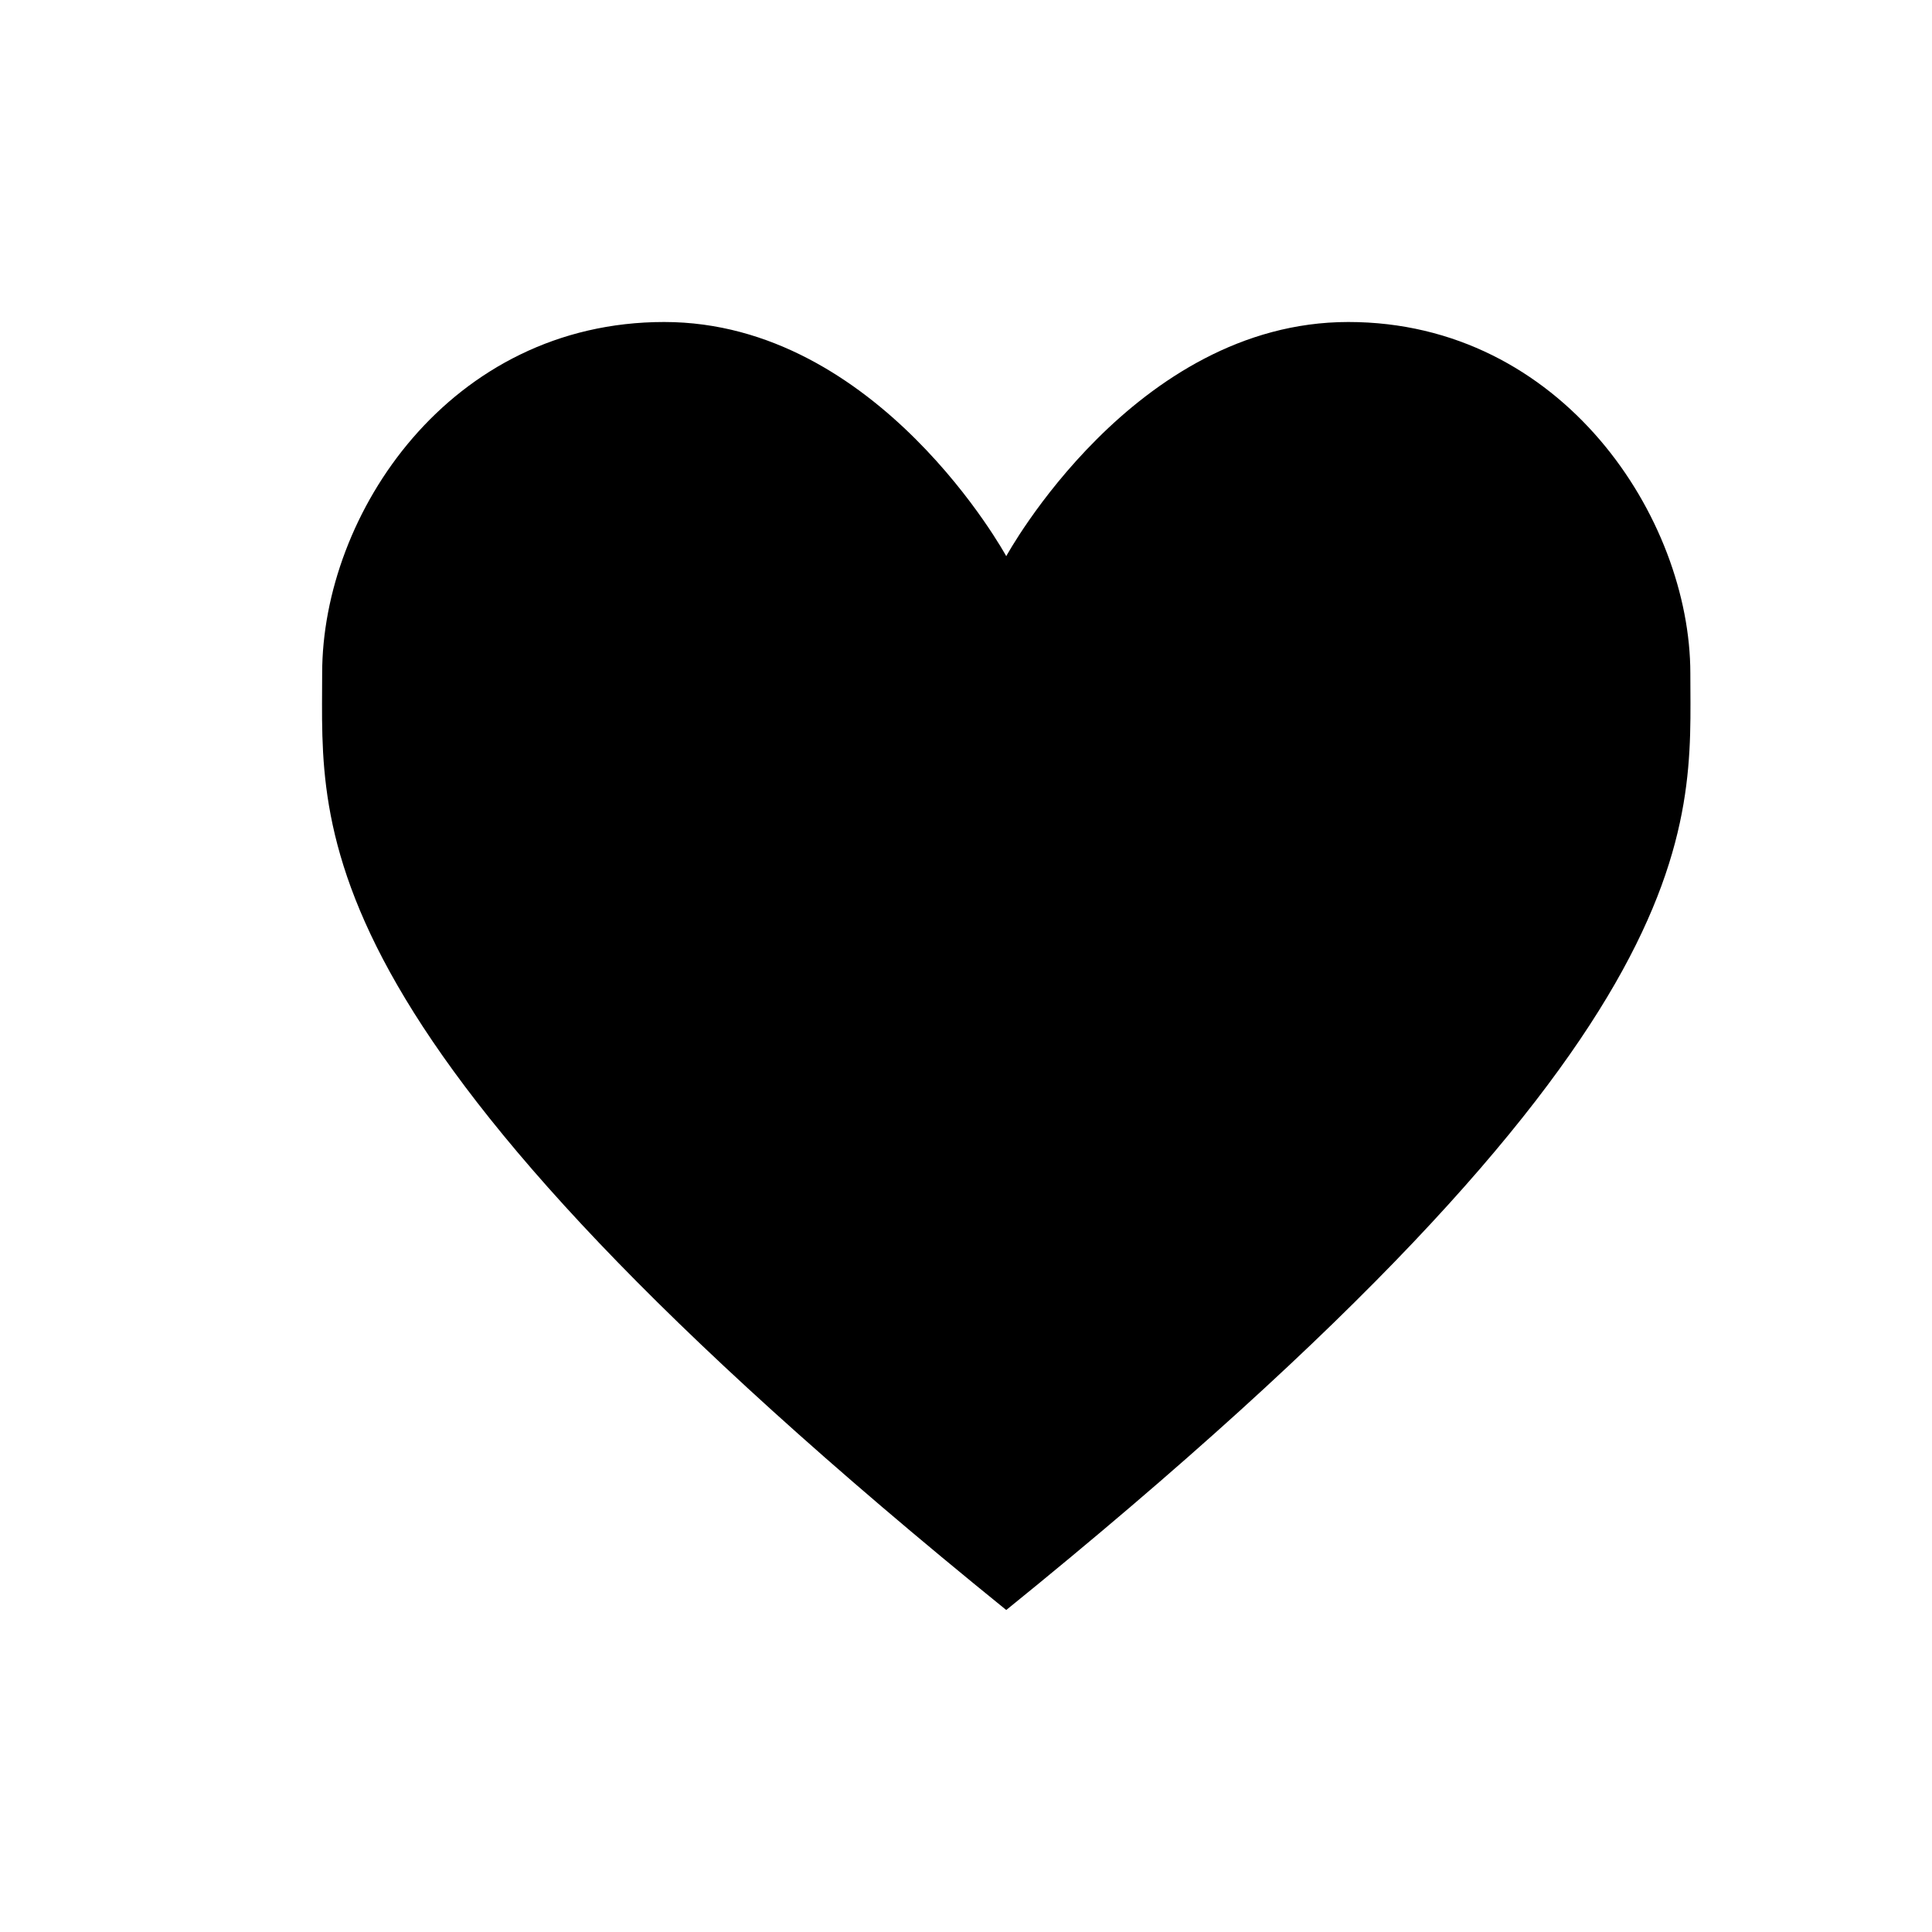
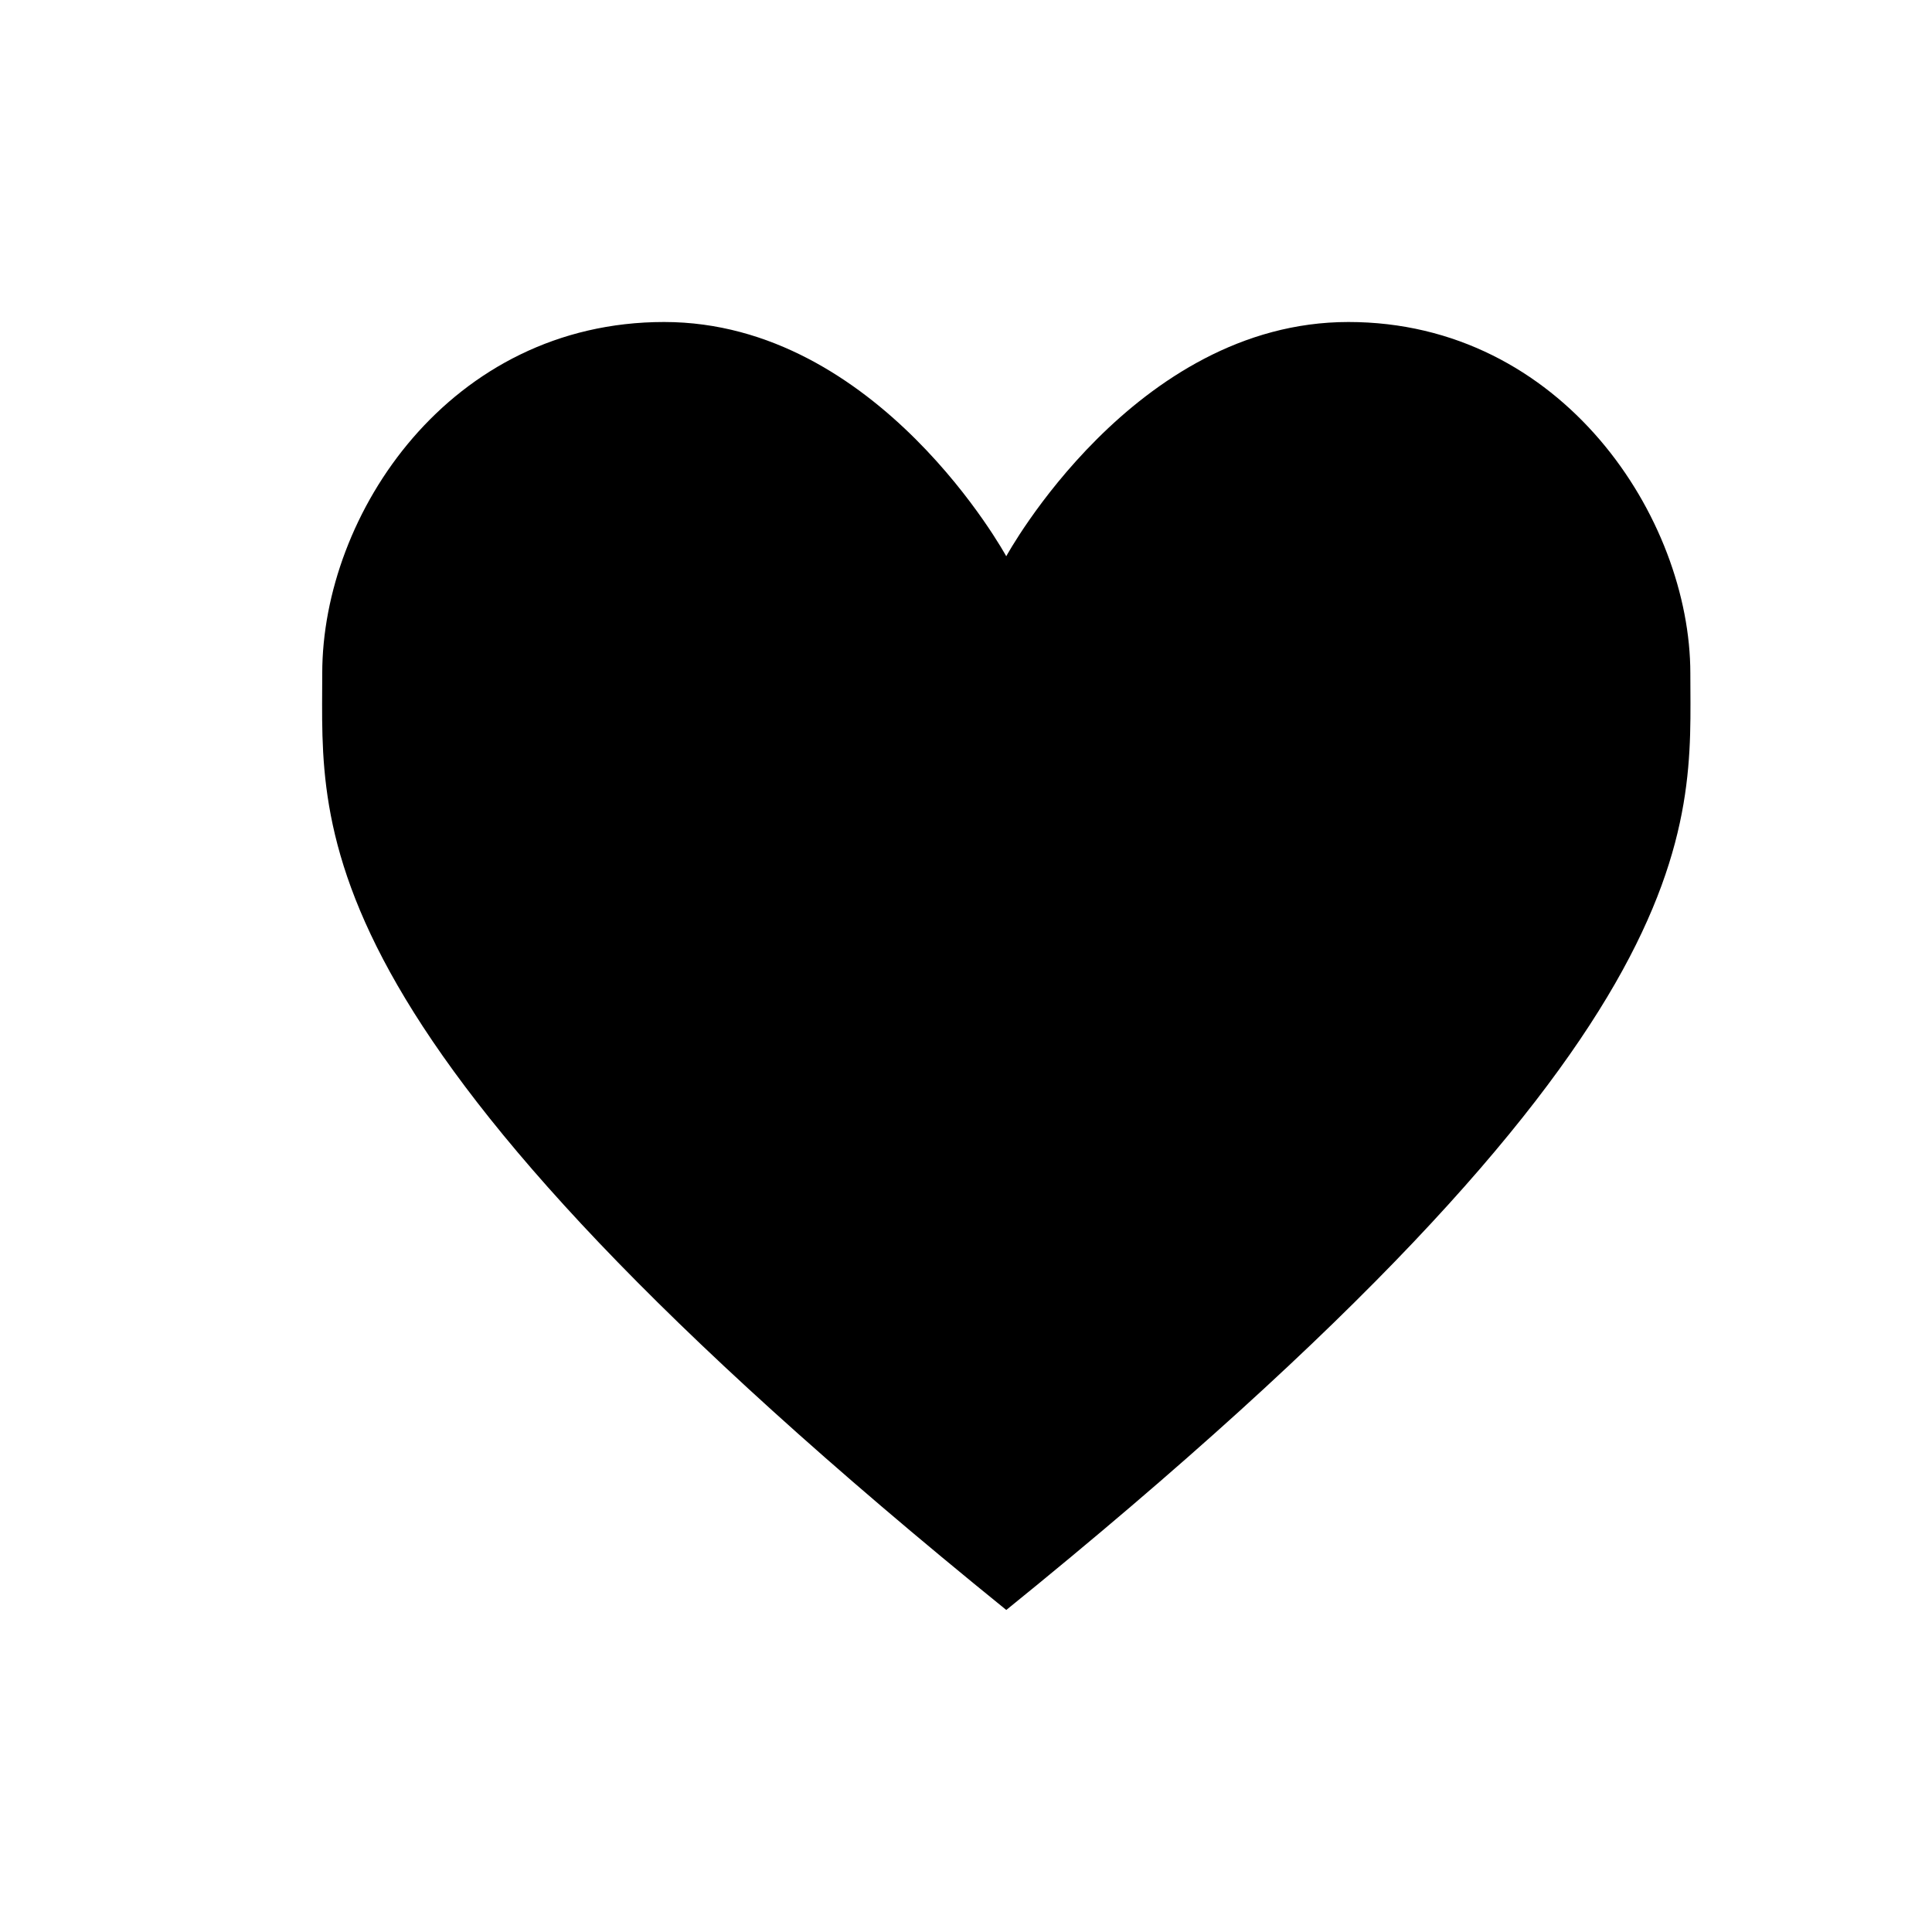
<svg xmlns="http://www.w3.org/2000/svg" width="1em" height="1em" viewBox="0 0 24 24" fill="none">
-   <path d="M12.5 20C21.338 12.844 20.998 10.284 20.998 8.364C20.998 6.444 19.412 4 16.749 4C14.086 4 12.5 6.909 12.5 6.909C12.5 6.909 10.914 4 8.251 4C5.588 4 4.002 6.385 4.002 8.364C4.002 10.342 3.662 12.844 12.5 20Z" fill="currentColor" />
+   <path d="M12.5 20c8.838-7.156 8.498-9.716 8.498-11.636S19.412 4 16.75 4C14.086 4 12.5 6.91 12.5 6.91S10.914 4 8.25 4C5.589 4 4.003 6.385 4.003 8.364c0 1.978-.34 4.48 8.498 11.636z" fill="currentColor" />
</svg>
